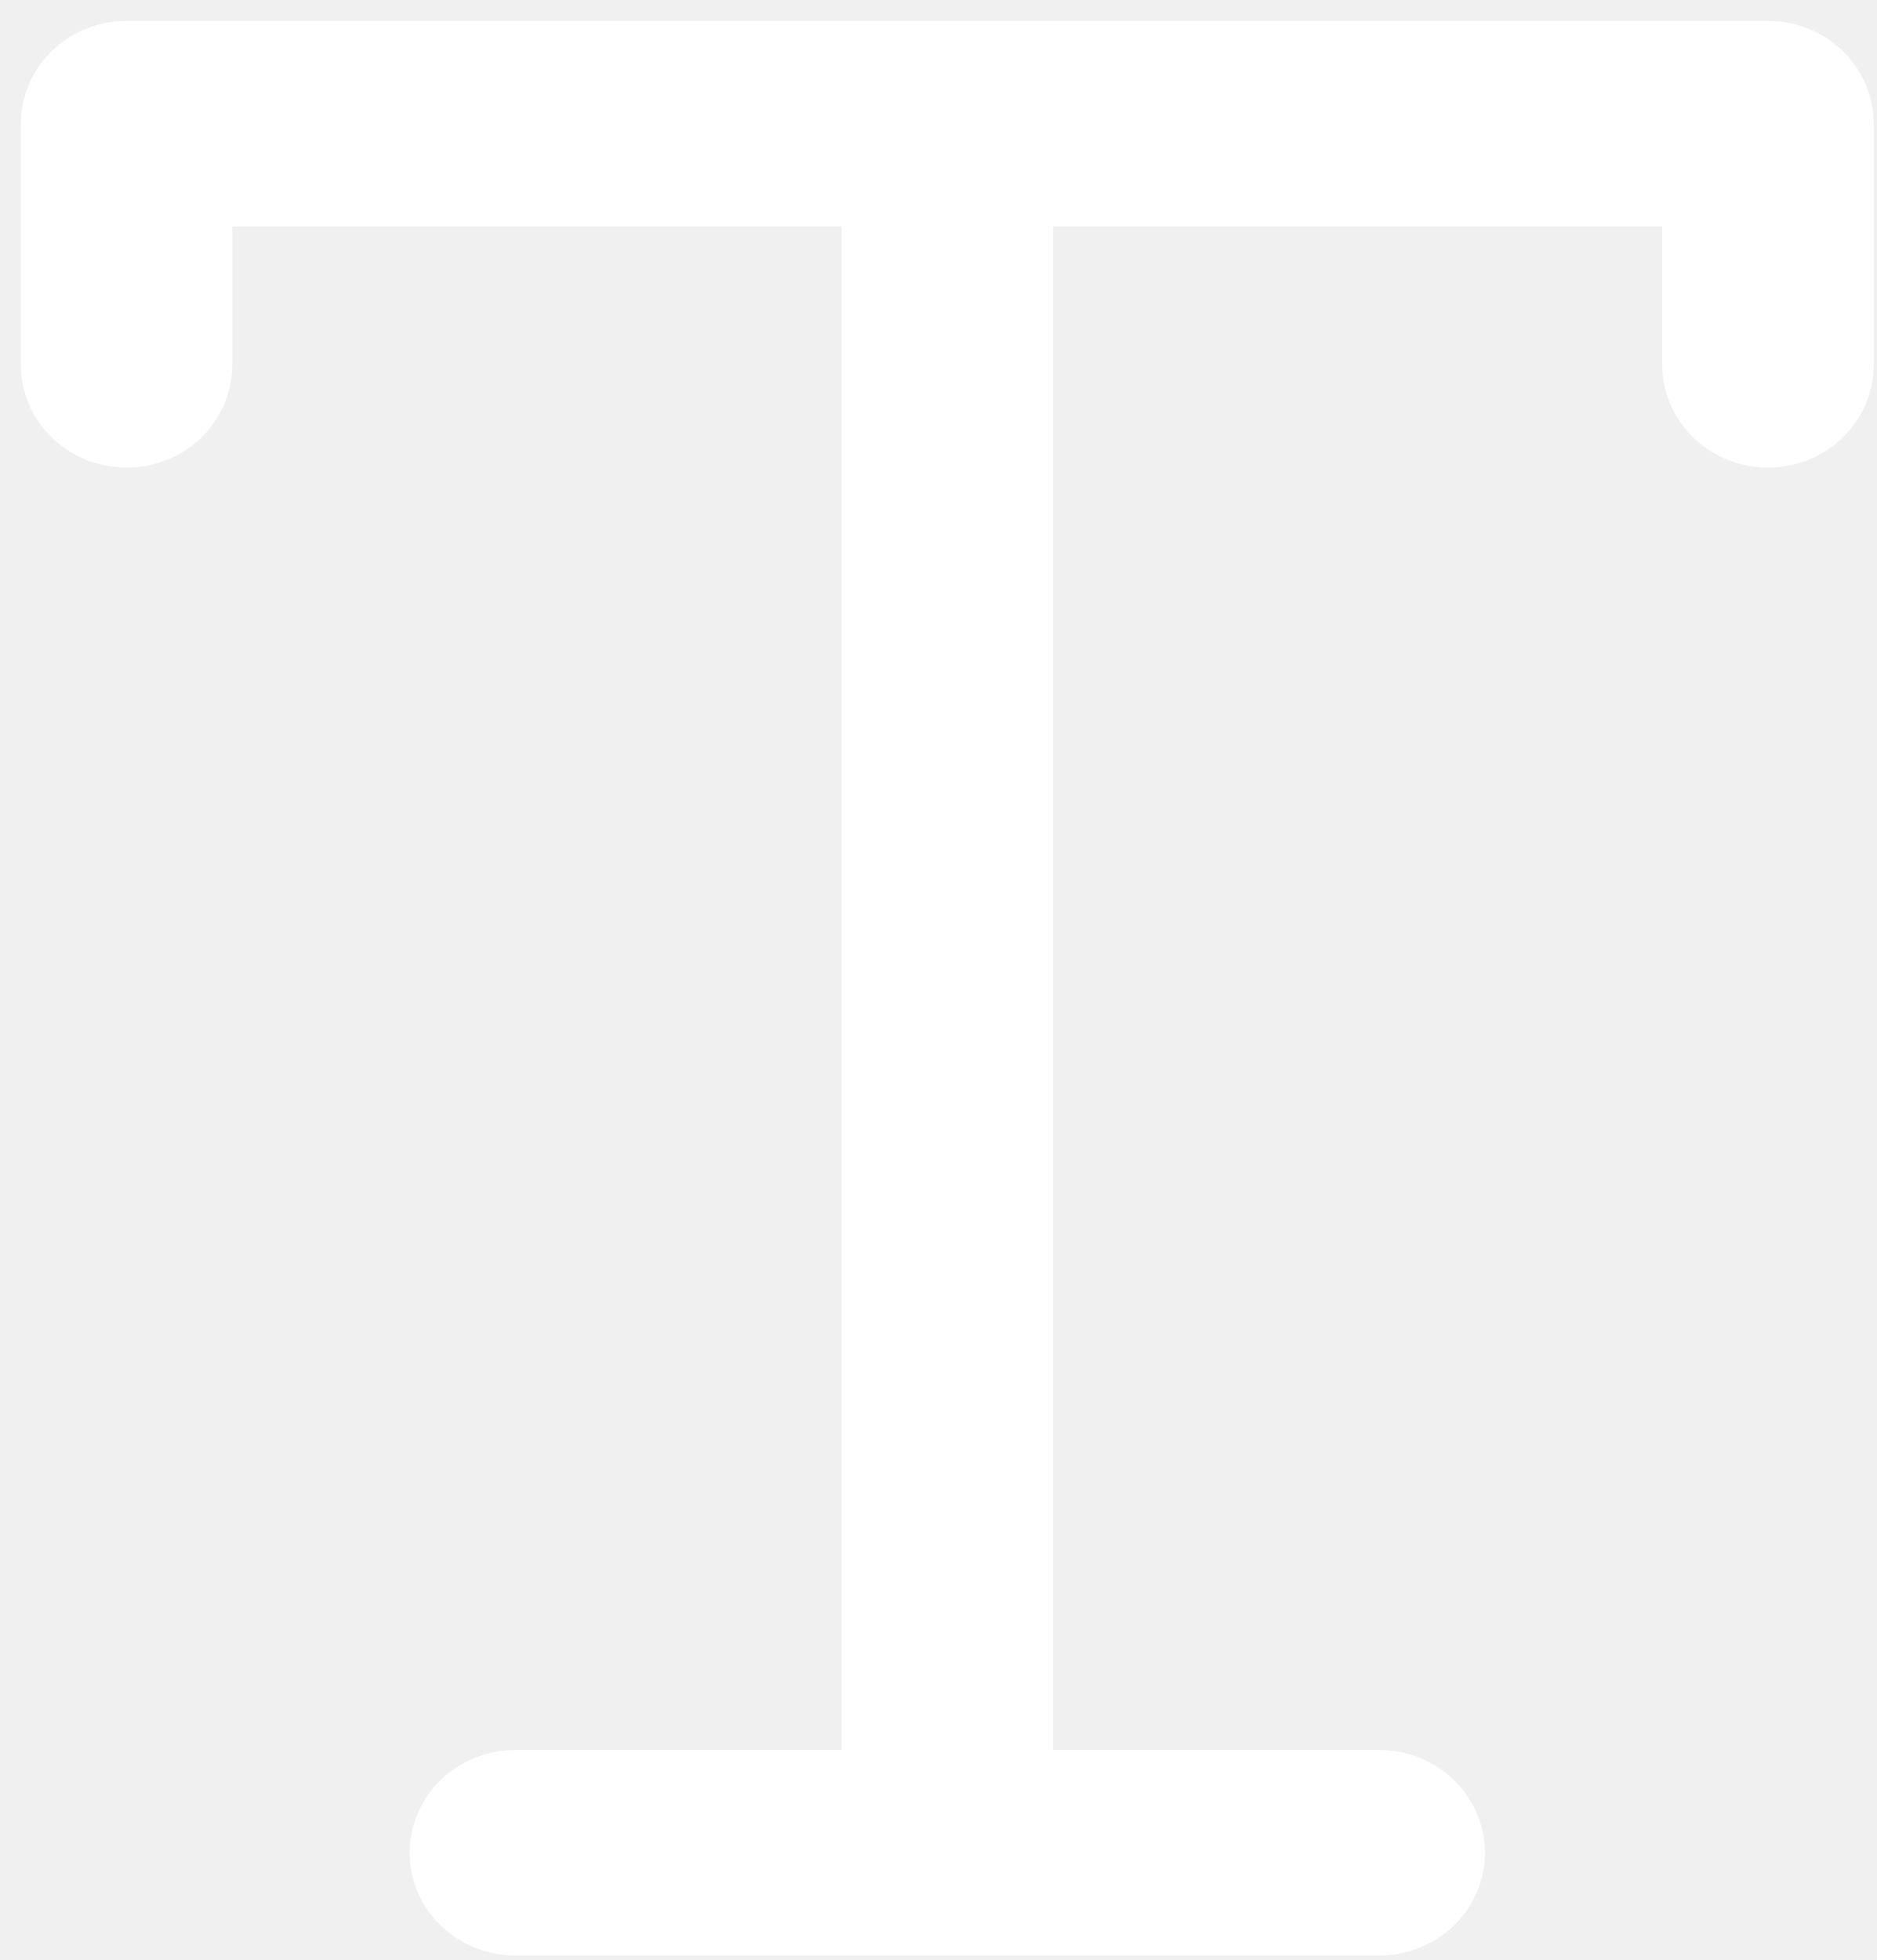
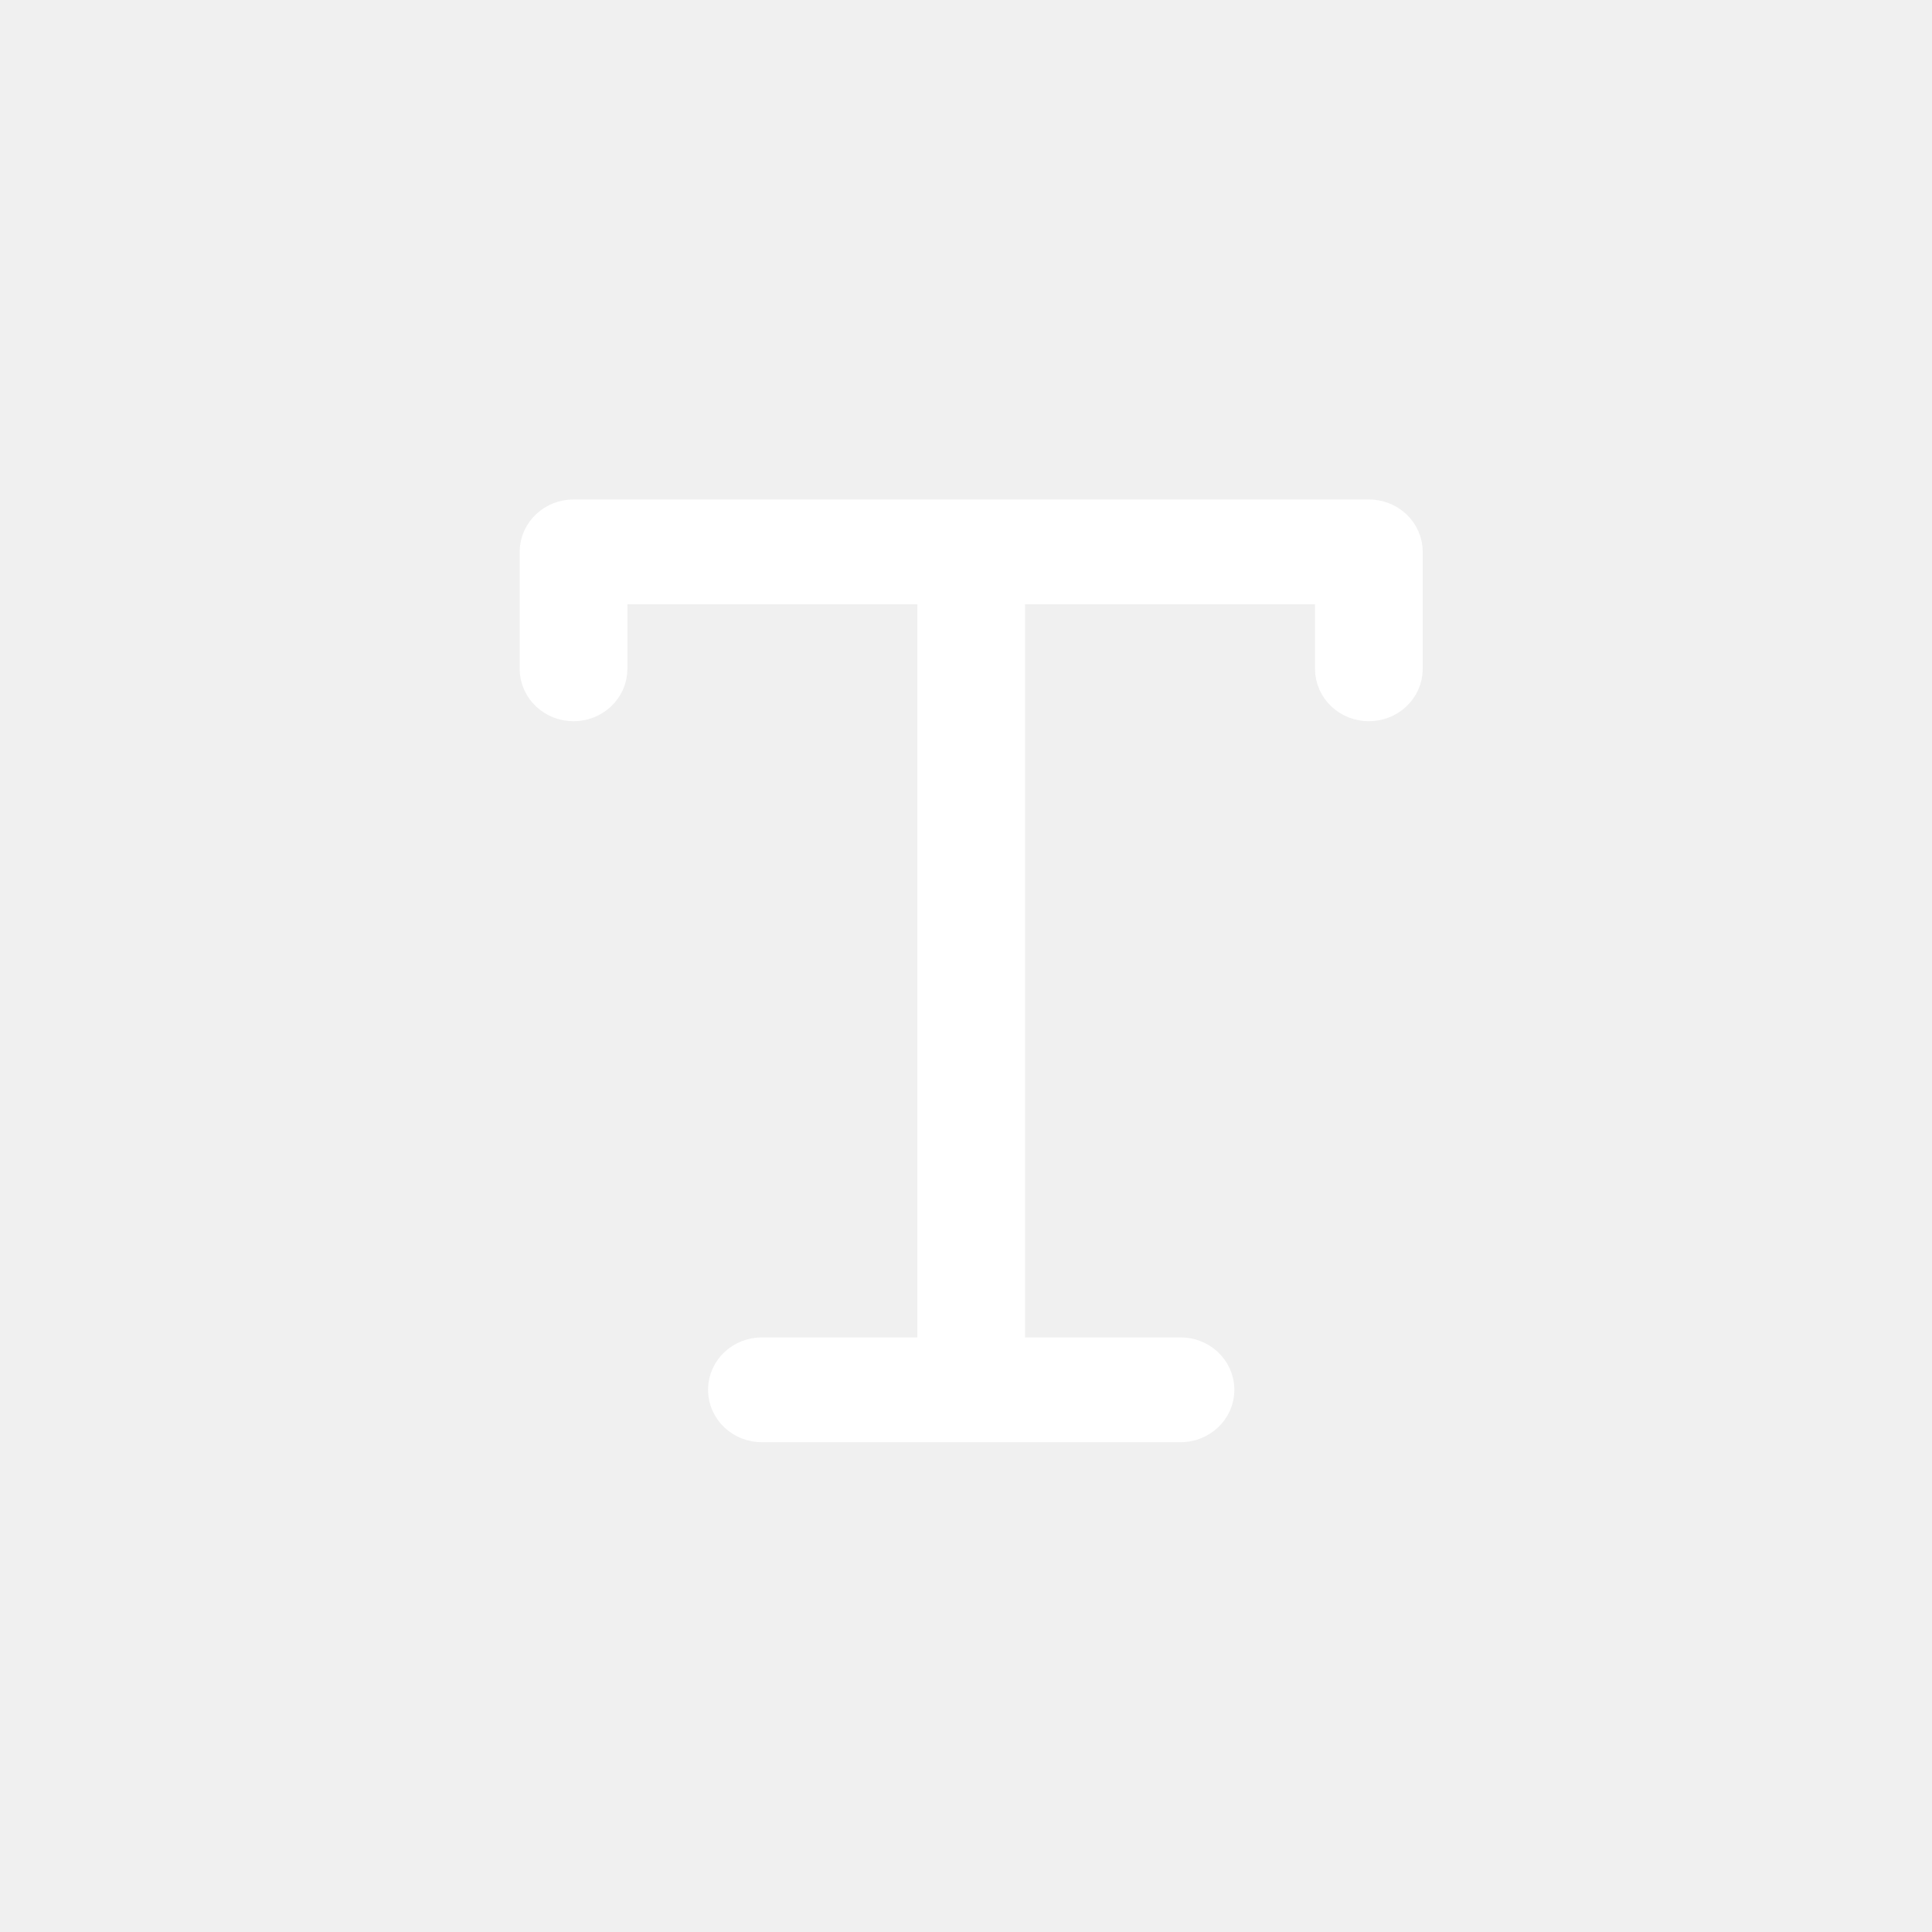
- <svg xmlns="http://www.w3.org/2000/svg" width="45px" height="47px" viewBox="0 0 45 47" version="1.1">
-   <g id="Page-1" stroke="none" stroke-width="1" fill="none" fill-rule="evenodd">
-     <g id="Text" transform="translate(-21, -20)">
-       <rect id="矩形" fill="#000000" opacity="0" x="0" y="0" width="88" height="88" />
-       <path d="M63.393,29.714 C62.821,29.714 62.357,29.283 62.357,28.75 L62.357,23.929 L25.071,23.929 L25.071,28.75 C25.071,29.283 24.608,29.714 24.036,29.714 C23.464,29.714 23,29.283 23,28.75 L23,22.964 C23,22.709 23.109,22.463 23.303,22.282 C23.498,22.102 23.761,22 24.036,22 L63.393,22 C63.668,22 63.931,22.102 64.125,22.282 C64.319,22.463 64.429,22.709 64.429,22.964 L64.429,28.75 C64.429,29.006 64.319,29.251 64.125,29.432 C63.931,29.613 63.668,29.714 63.393,29.714 Z M43.714,65.393 C43.44,65.393 43.176,65.291 42.982,65.11 C42.788,64.93 42.679,64.684 42.679,64.429 L42.679,22.964 C42.679,22.432 43.142,22 43.714,22 C44.286,22 44.75,22.432 44.75,22.964 L44.75,64.429 C44.75,64.684 44.641,64.93 44.447,65.11 C44.252,65.291 43.989,65.393 43.714,65.393 Z M54.071,65.393 L33.357,65.393 C32.785,65.393 32.321,64.961 32.321,64.429 C32.321,63.896 32.785,63.464 33.357,63.464 L54.071,63.464 C54.643,63.464 55.107,63.896 55.107,64.429 C55.107,64.961 54.643,65.393 54.071,65.393 Z" id="形状" stroke="#FFFFFF" stroke-width="3" fill="#FFFFFF" fill-rule="nonzero" />
+ <svg xmlns="http://www.w3.org/2000/svg" width="88px" height="88px" viewBox="0 0 88 88" version="1.1">
+   <g id="Useful" stroke="none" stroke-width="1" fill="none" fill-rule="evenodd">
+     <g id="Text" transform="translate(4, 4)">
+       <rect id="矩形" fill="#000000" opacity="0" x="0" y="0" width="81" height="81" />
+       <path d="M58.35,27.351 C57.824,27.351 57.397,26.953 57.397,26.463 L57.397,22.025 L23.077,22.025 L23.077,26.463 C23.077,26.953 22.65,27.351 22.124,27.351 C21.597,27.351 21.17,26.953 21.17,26.463 L21.17,21.138 C21.17,20.902 21.271,20.676 21.45,20.51 C21.628,20.344 21.871,20.25 22.124,20.25 L58.35,20.25 C58.603,20.25 58.846,20.344 59.024,20.51 C59.203,20.676 59.304,20.902 59.304,21.138 L59.304,26.463 C59.304,26.698 59.203,26.924 59.024,27.091 C58.846,27.257 58.603,27.351 58.35,27.351 Z M40.237,60.191 C39.984,60.191 39.742,60.098 39.563,59.931 C39.384,59.765 39.284,59.539 39.284,59.304 L39.284,21.138 C39.284,20.647 39.711,20.25 40.237,20.25 C40.764,20.25 41.19,20.647 41.19,21.138 L41.19,59.304 C41.19,59.539 41.09,59.765 40.911,59.931 C40.732,60.098 40.49,60.191 40.237,60.191 Z M49.77,60.191 L30.704,60.191 C30.177,60.191 29.75,59.794 29.75,59.304 C29.75,58.813 30.177,58.416 30.704,58.416 L49.77,58.416 C50.297,58.416 50.724,58.813 50.724,59.304 C50.724,59.794 50.297,60.191 49.77,60.191 Z" id="形状" stroke="#FFFFFF" stroke-width="3" fill="#FFFFFF" fill-rule="nonzero" />
    </g>
  </g>
</svg>
